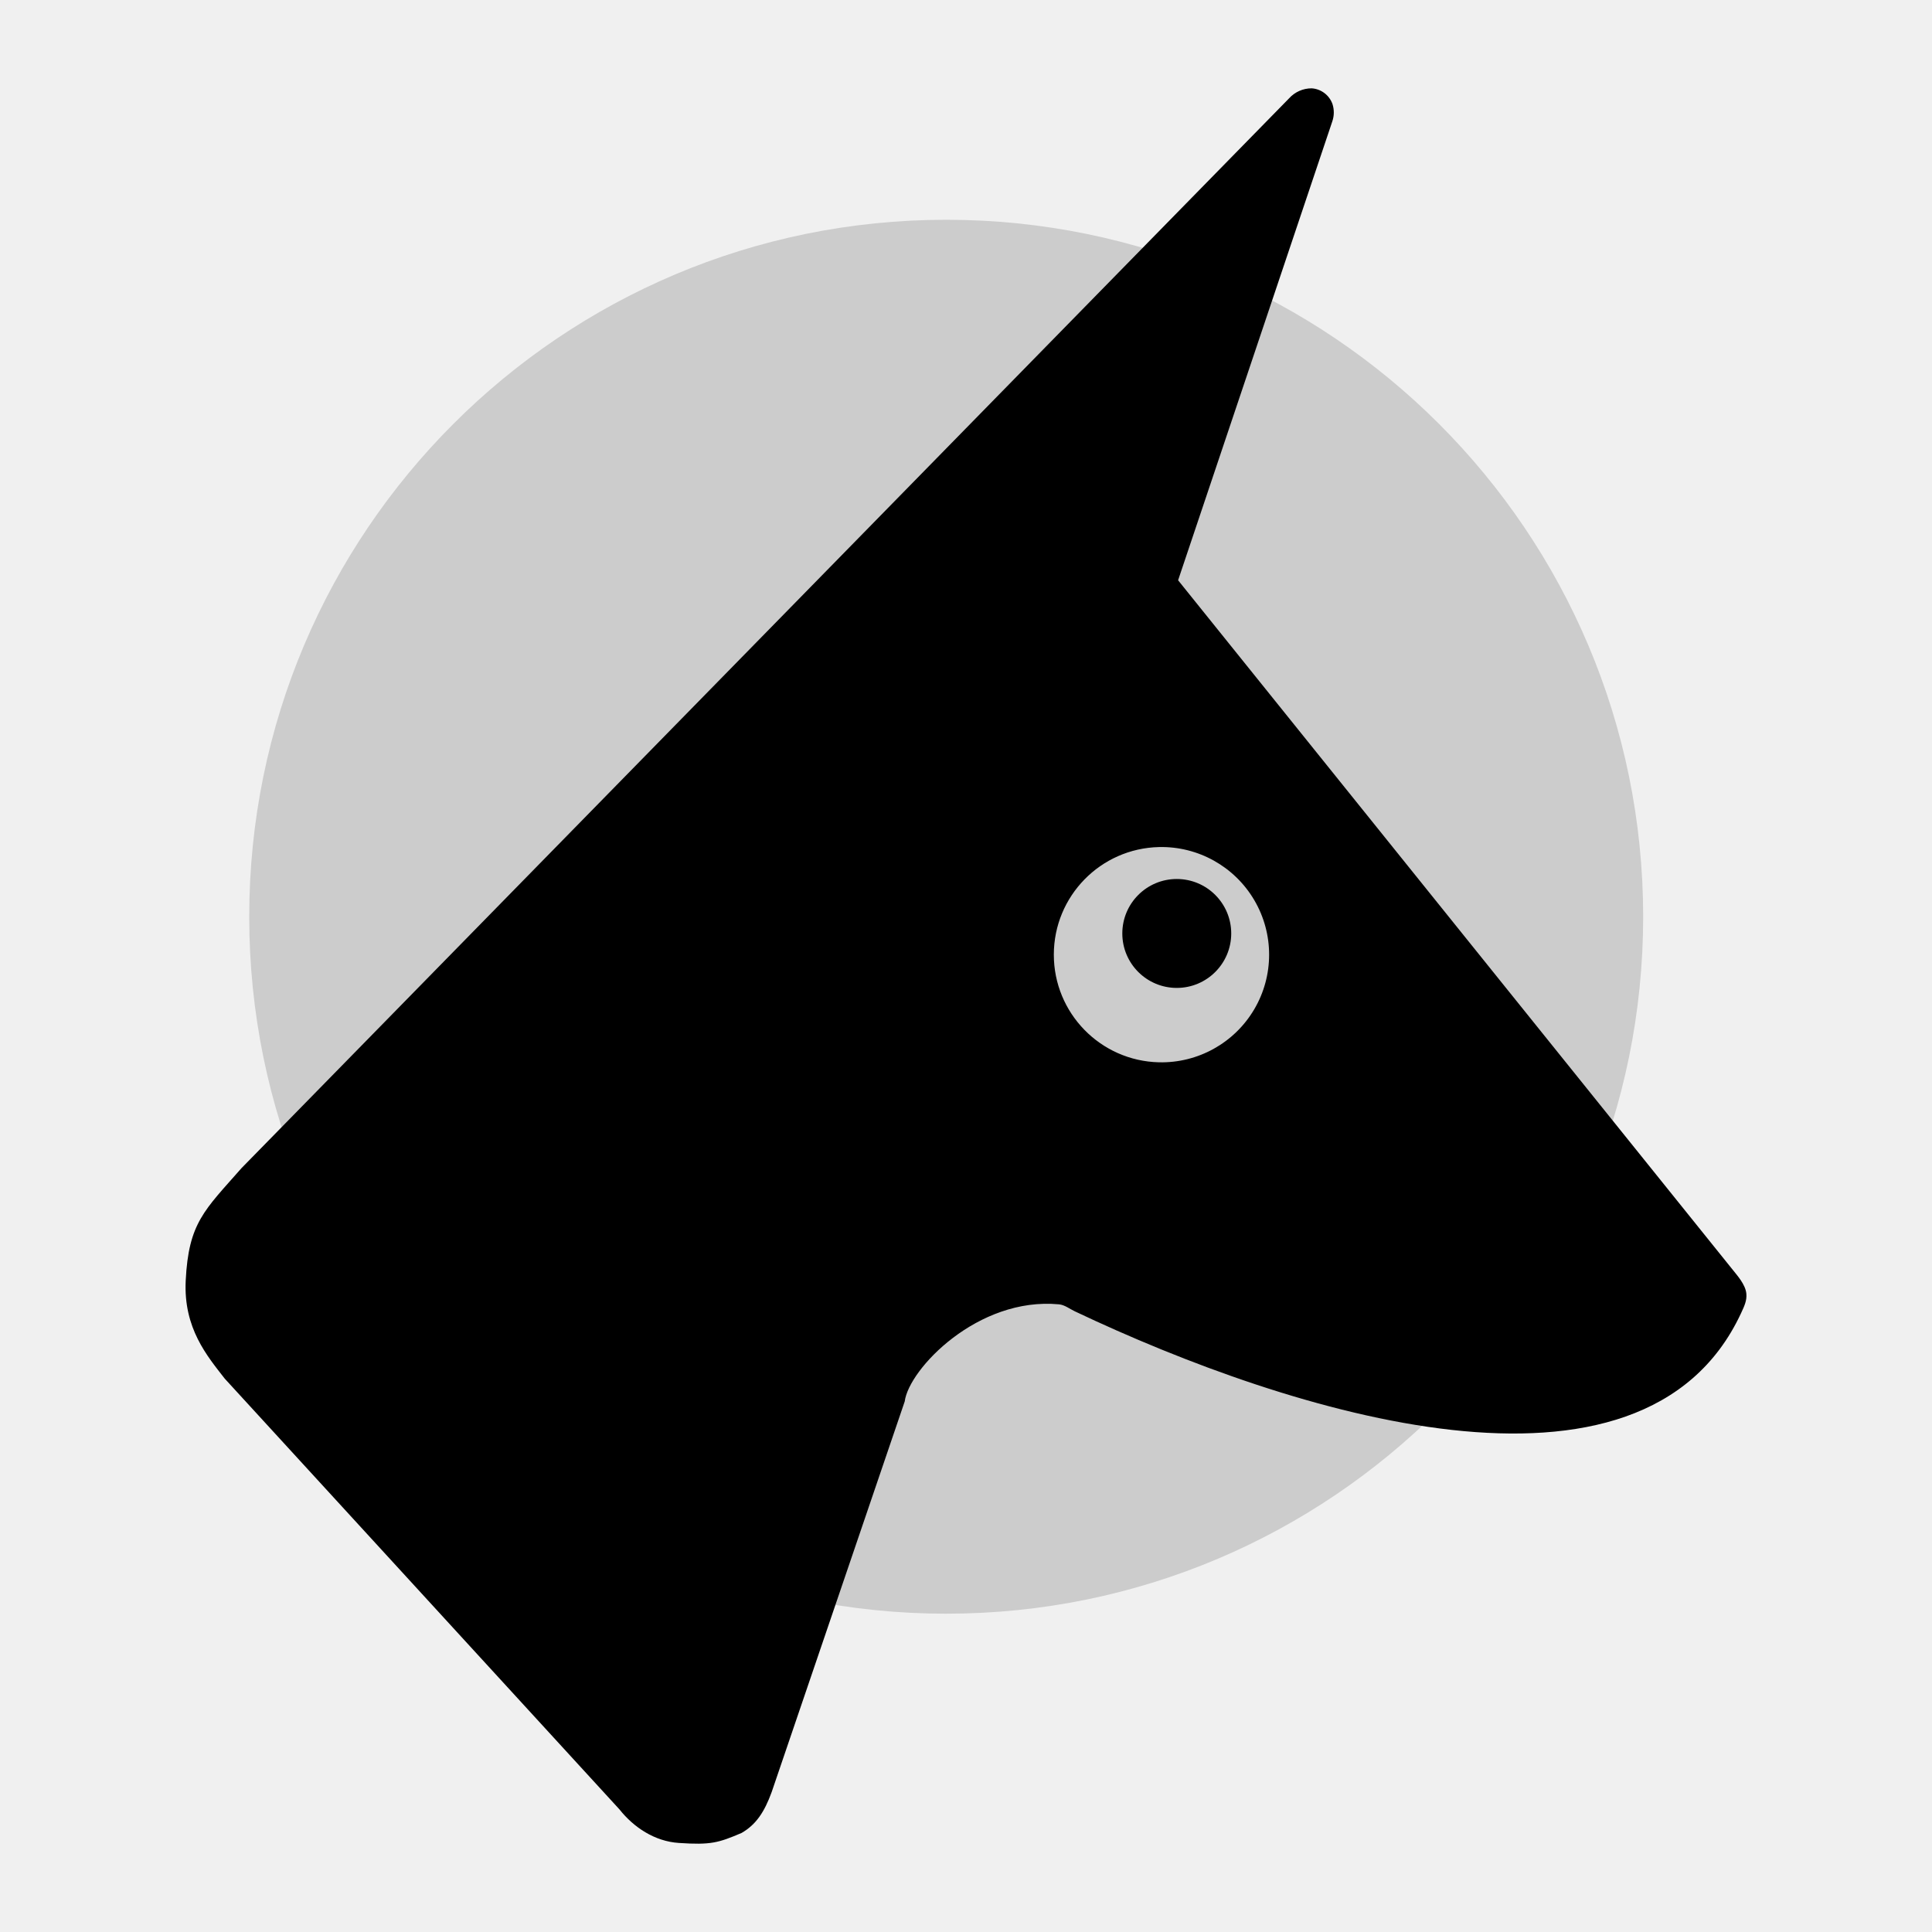
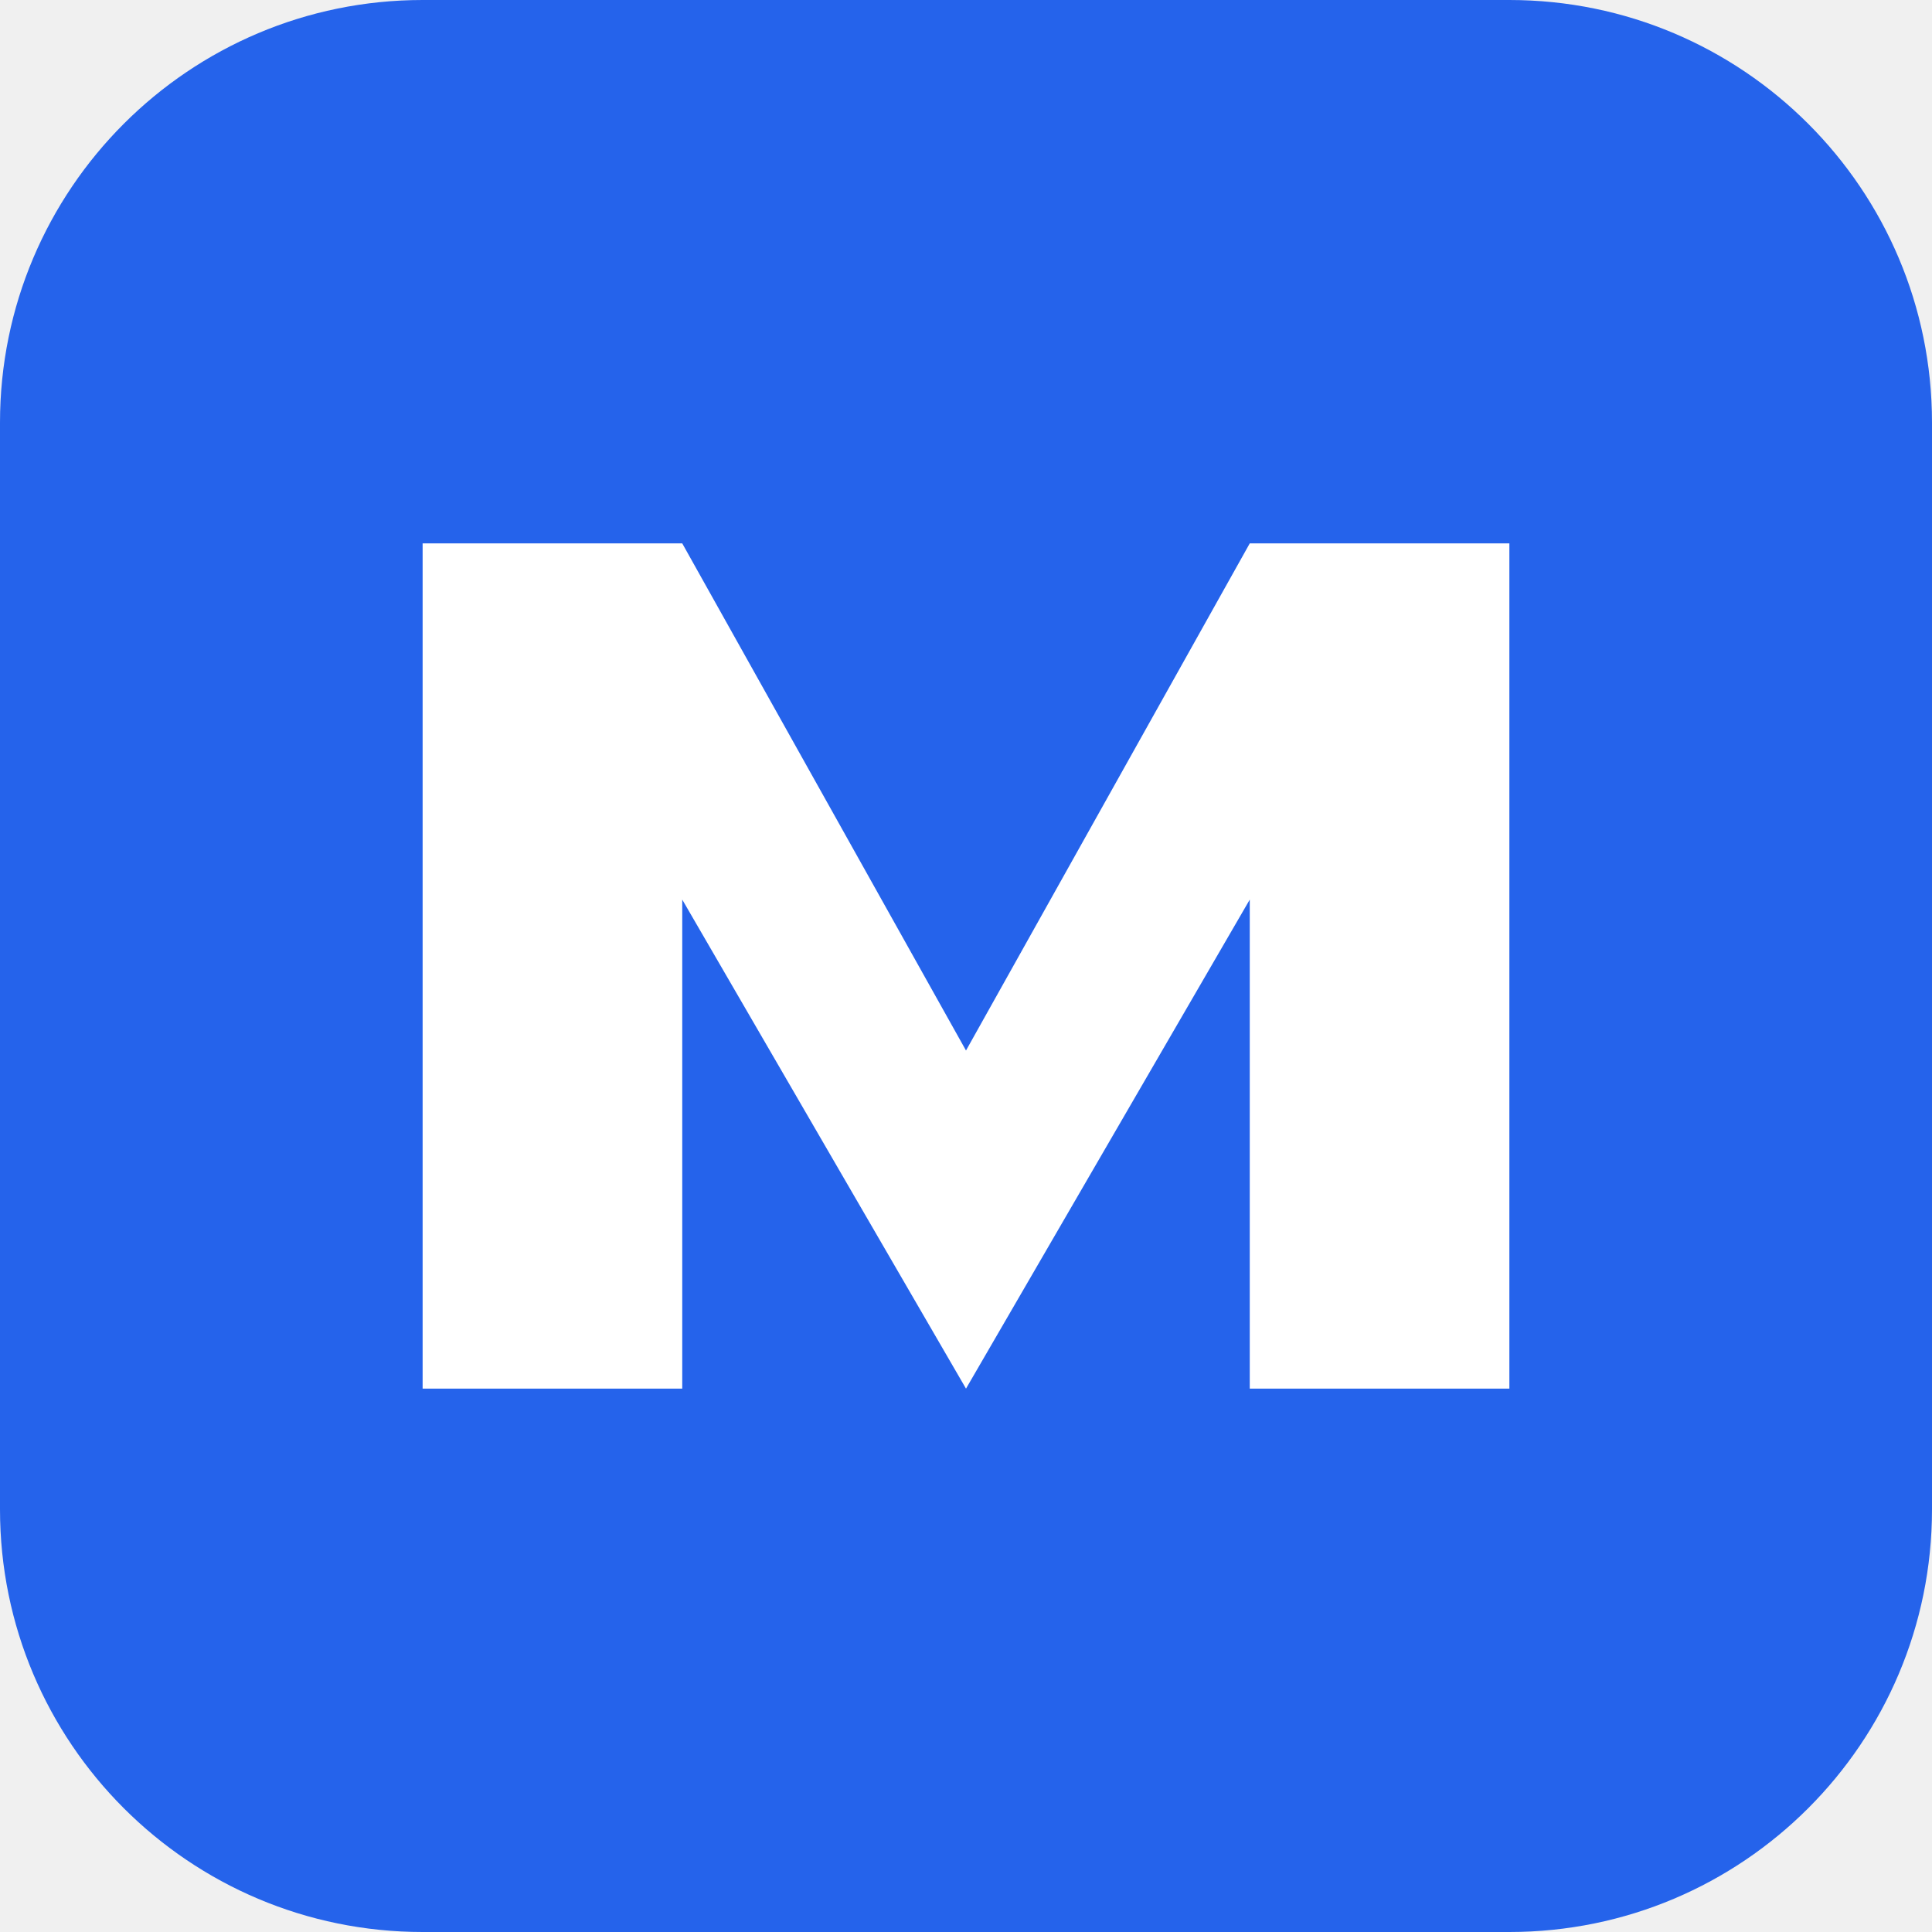
- <svg xmlns="http://www.w3.org/2000/svg" viewBox="0 0 32 32">
-   <circle fill-opacity="0.15" cx="15.672" cy="15.184" r="11.544" />
-   <path d="M11.244 30.525c.532.036.656-.003 1.038-.165.241-.138.38-.35.499-.677l2.204-6.471c.068-.536 1.211-1.736 2.556-1.608.093.009.172.073.26.115 3.57 1.694 9.404 3.535 11.036.032.054-.116.099-.21.088-.324-.014-.154-.16-.311-.218-.386l-9.194-11.43 2.554-7.6a.456.456 0 0 0 .003-.288.394.394 0 0 0-.344-.26.503.503 0 0 0-.376.167L4.001 19.347c-.614.699-.878.905-.925 1.864-.039.79.357 1.251.646 1.623l6.538 7.135c.236.298.584.53.984.556Zm7.953-16.495a1.783 1.783 0 1 1-.003 3.565 1.783 1.783 0 0 1 .003-3.565Zm.294.529a.902.902 0 1 1 0 1.804.902.902 0 0 1 0-1.804Z" />
+ <svg xmlns="http://www.w3.org/2000/svg" viewBox="0 0 32 32" role="img" aria-label="With Markdown">
+   <style>
+     .page-badge-bg { fill: #2563eb; }
+     @media (prefers-color-scheme: dark) {
+       .page-badge-bg { fill: #3b82f6; }
+     }
+   </style>
+   <rect class="page-badge-bg" width="32" height="32" rx="7" />
+   <path d="M7 23V9h4.3L16 17.4 20.7 9H25v14h-4.3v-8.1L16 23l-4.7-8.1V23Z" fill="#fff" />
</svg>
